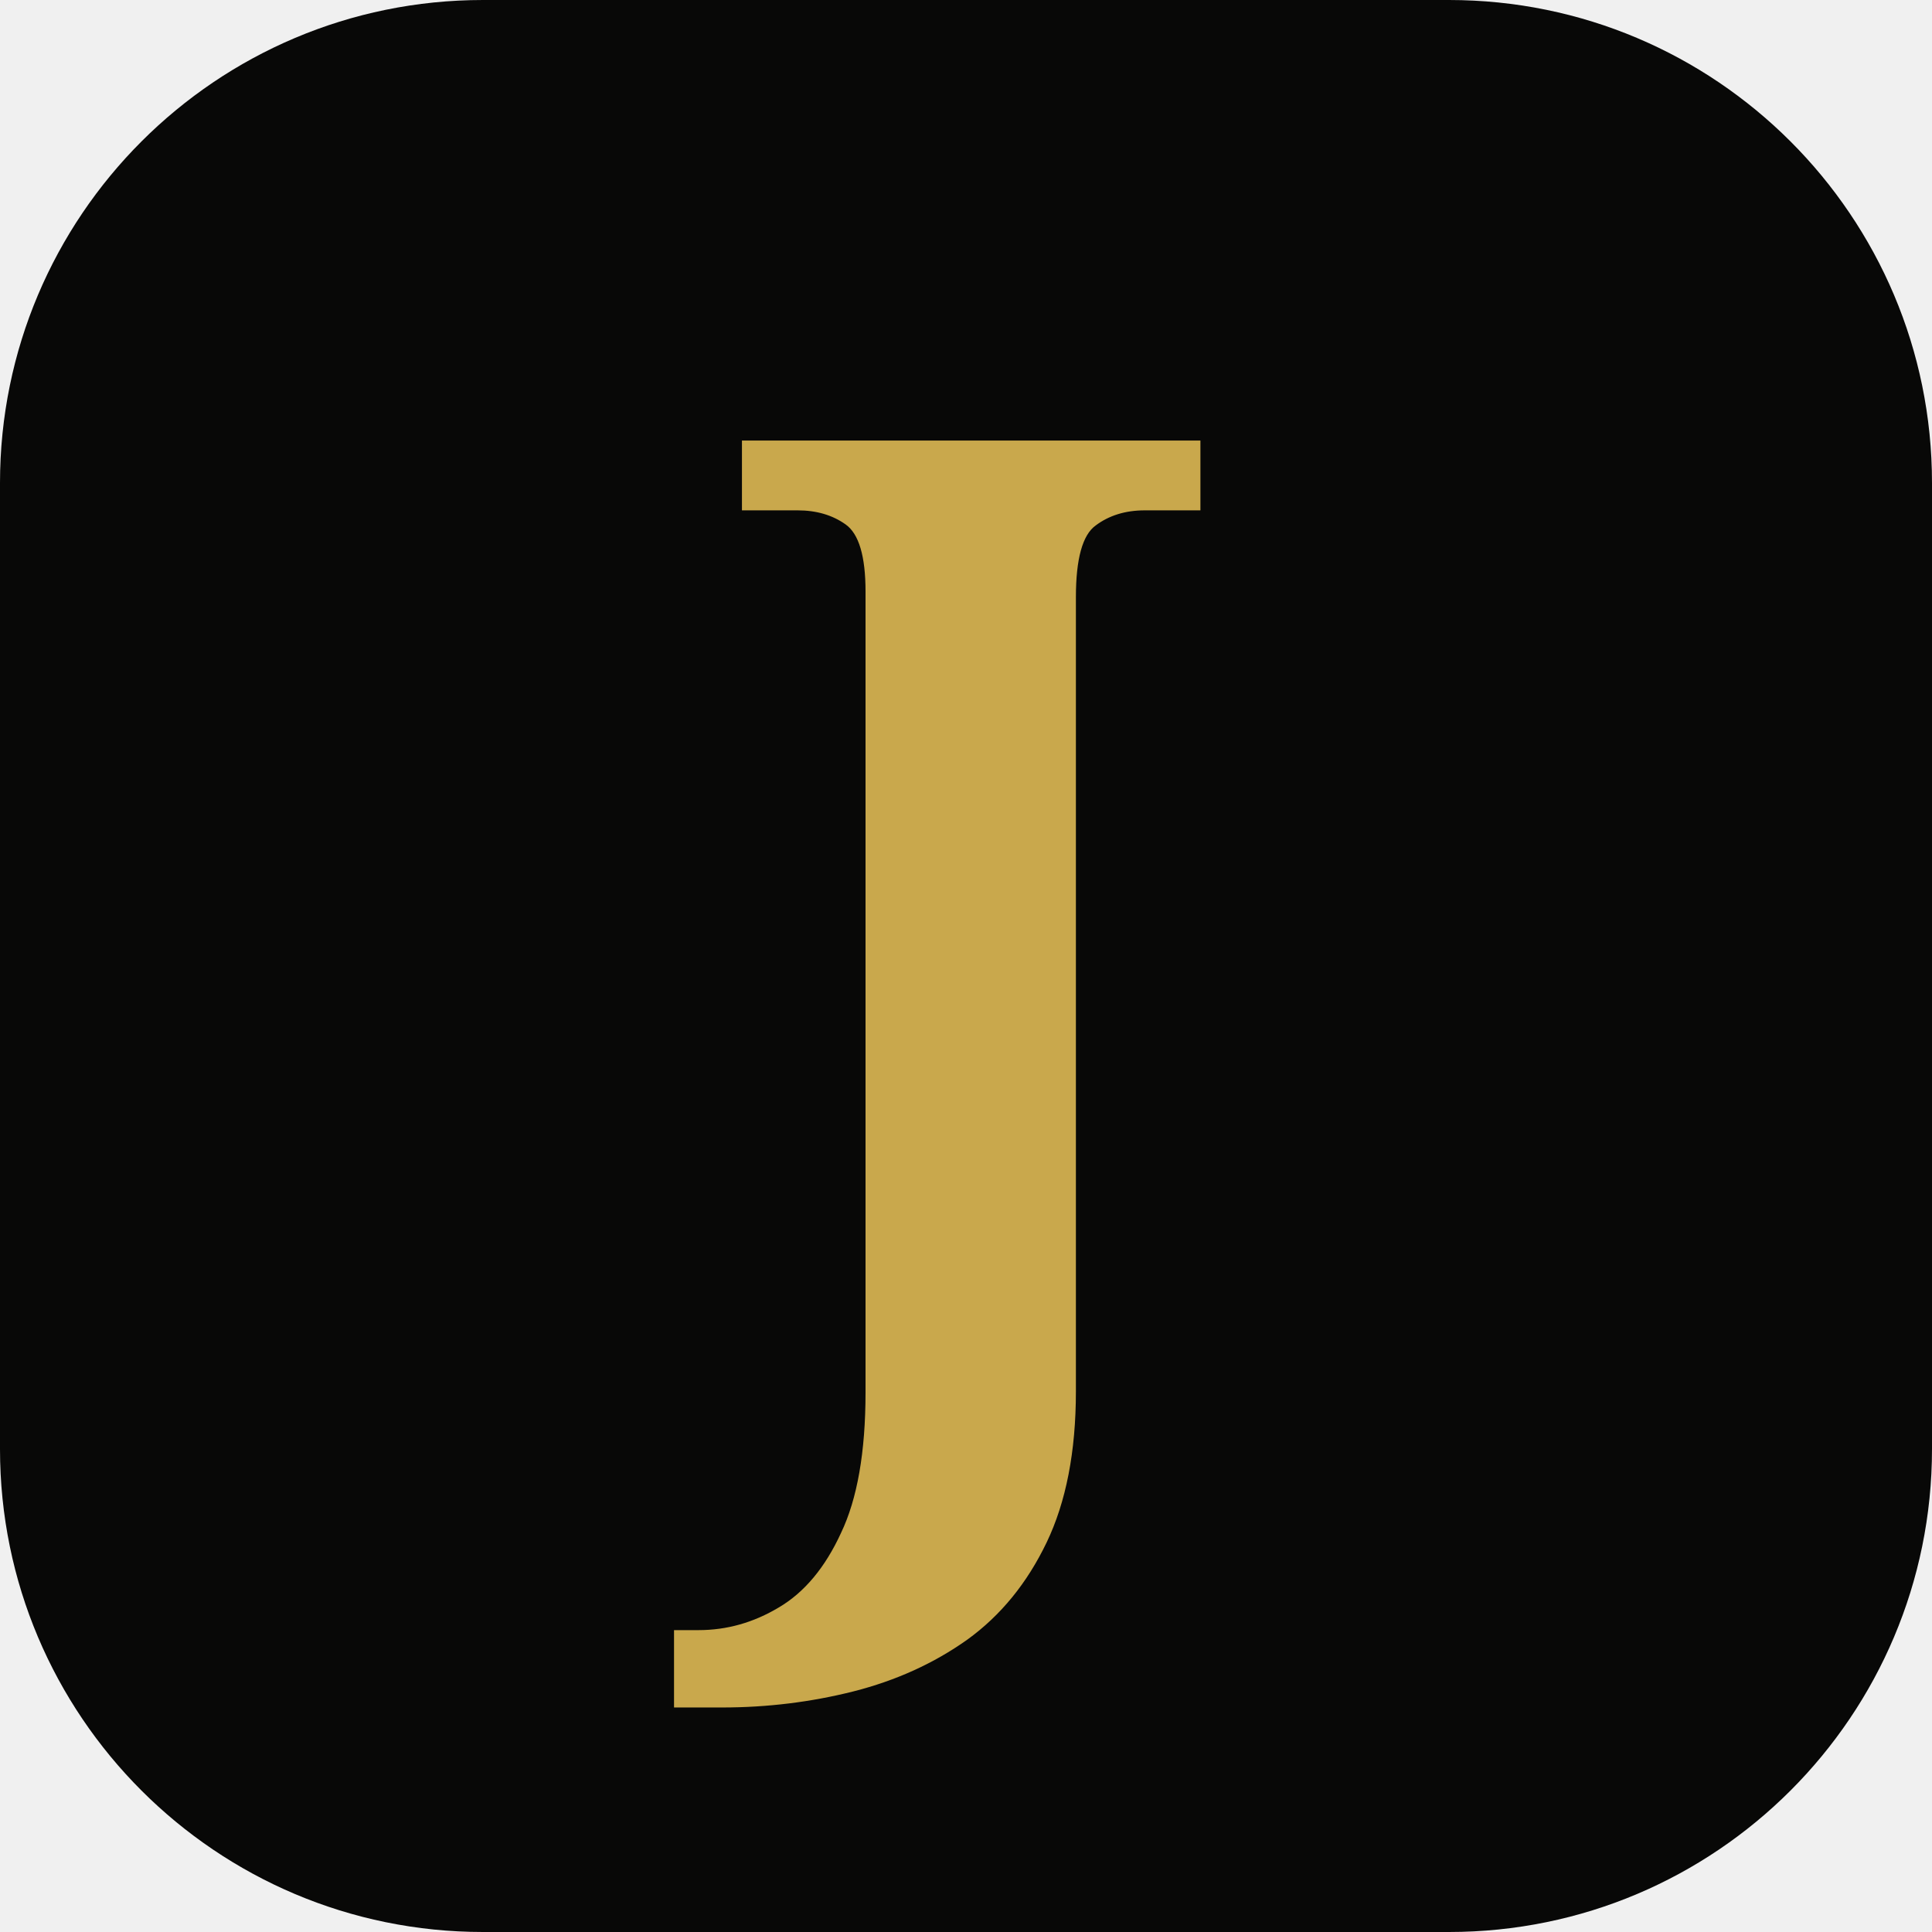
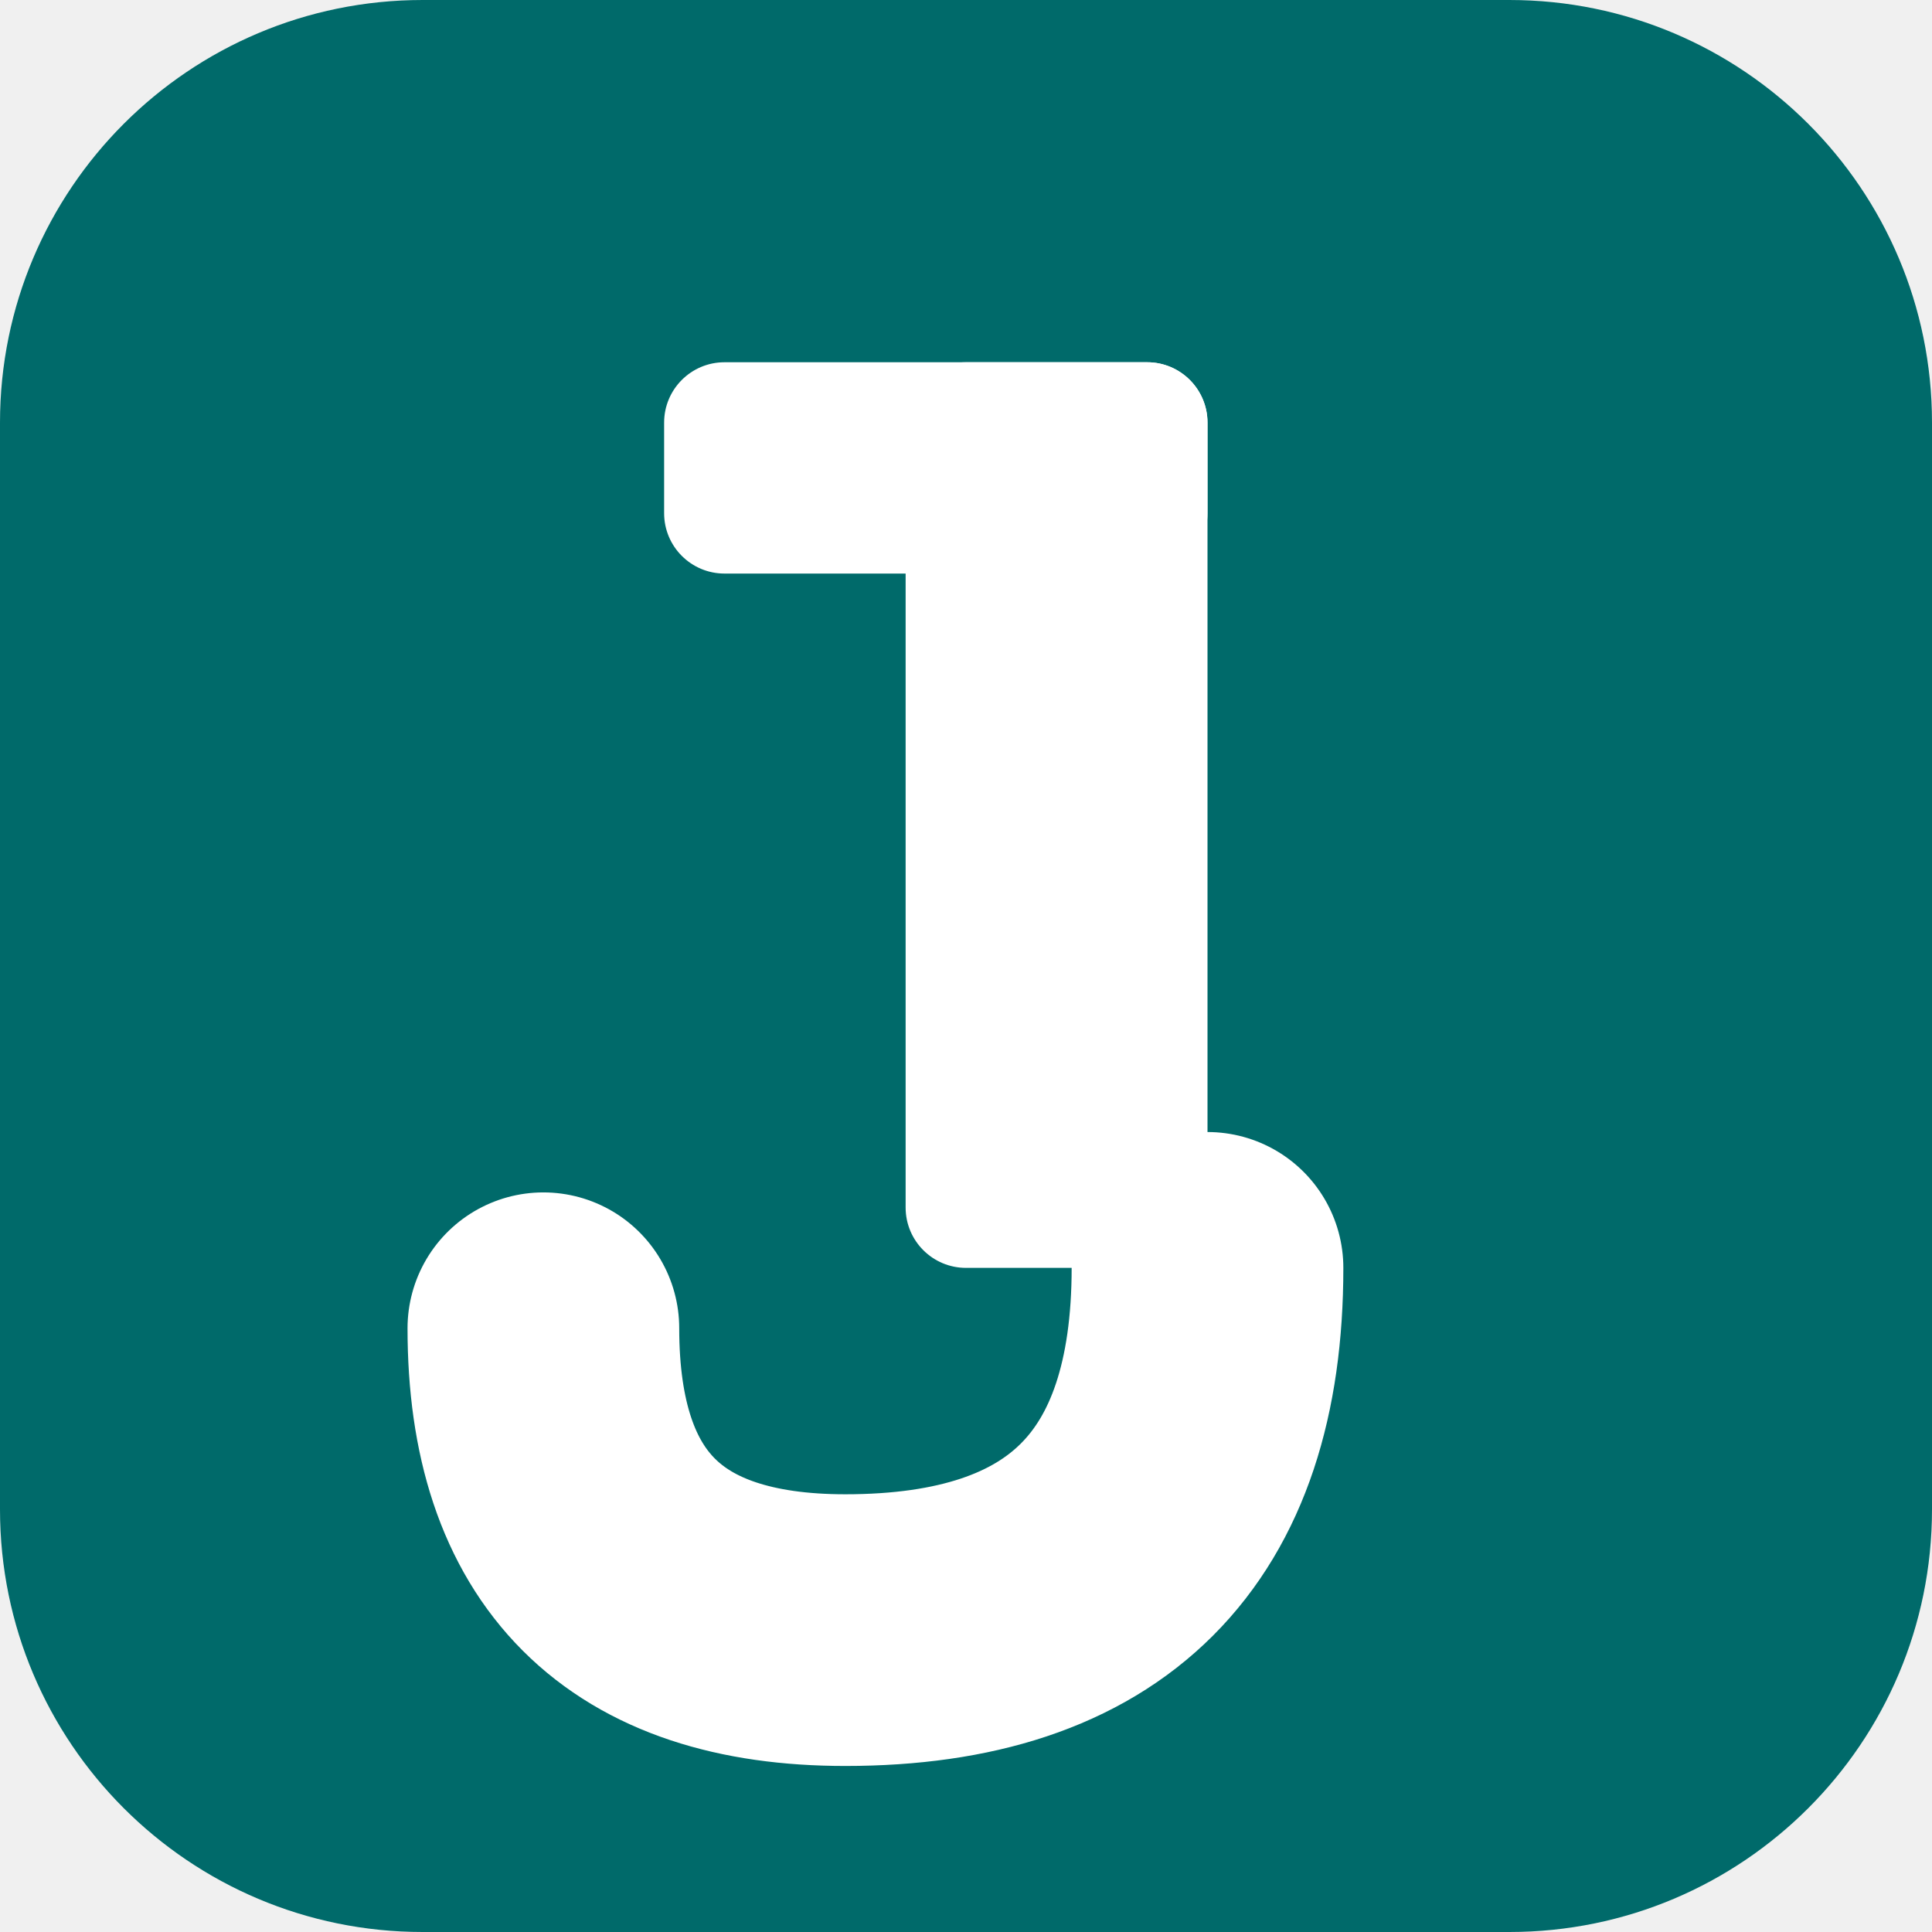
<svg xmlns="http://www.w3.org/2000/svg" viewBox="0 0 32 32" width="32" height="32">
-   <rect width="32" height="32" rx="8" fill="#080807" />
-   <text x="16" y="23" font-family="Georgia, serif" font-size="22" font-weight="bold" fill="#C9A84C" text-anchor="middle" letter-spacing="-1">J</text>
+   <rect width="32" height="32" rx="7" fill="#006A6A" />
+   <rect x="15" y="6" width="5" height="15" rx="1" fill="white" />
+   <path d="M20 21 Q20 27 14 27 Q9 27 9 22" stroke="white" stroke-width="4.5" stroke-linecap="round" fill="none" />
+   <rect x="11" y="6" width="9" height="3.5" rx="1" fill="white" />
</svg>
